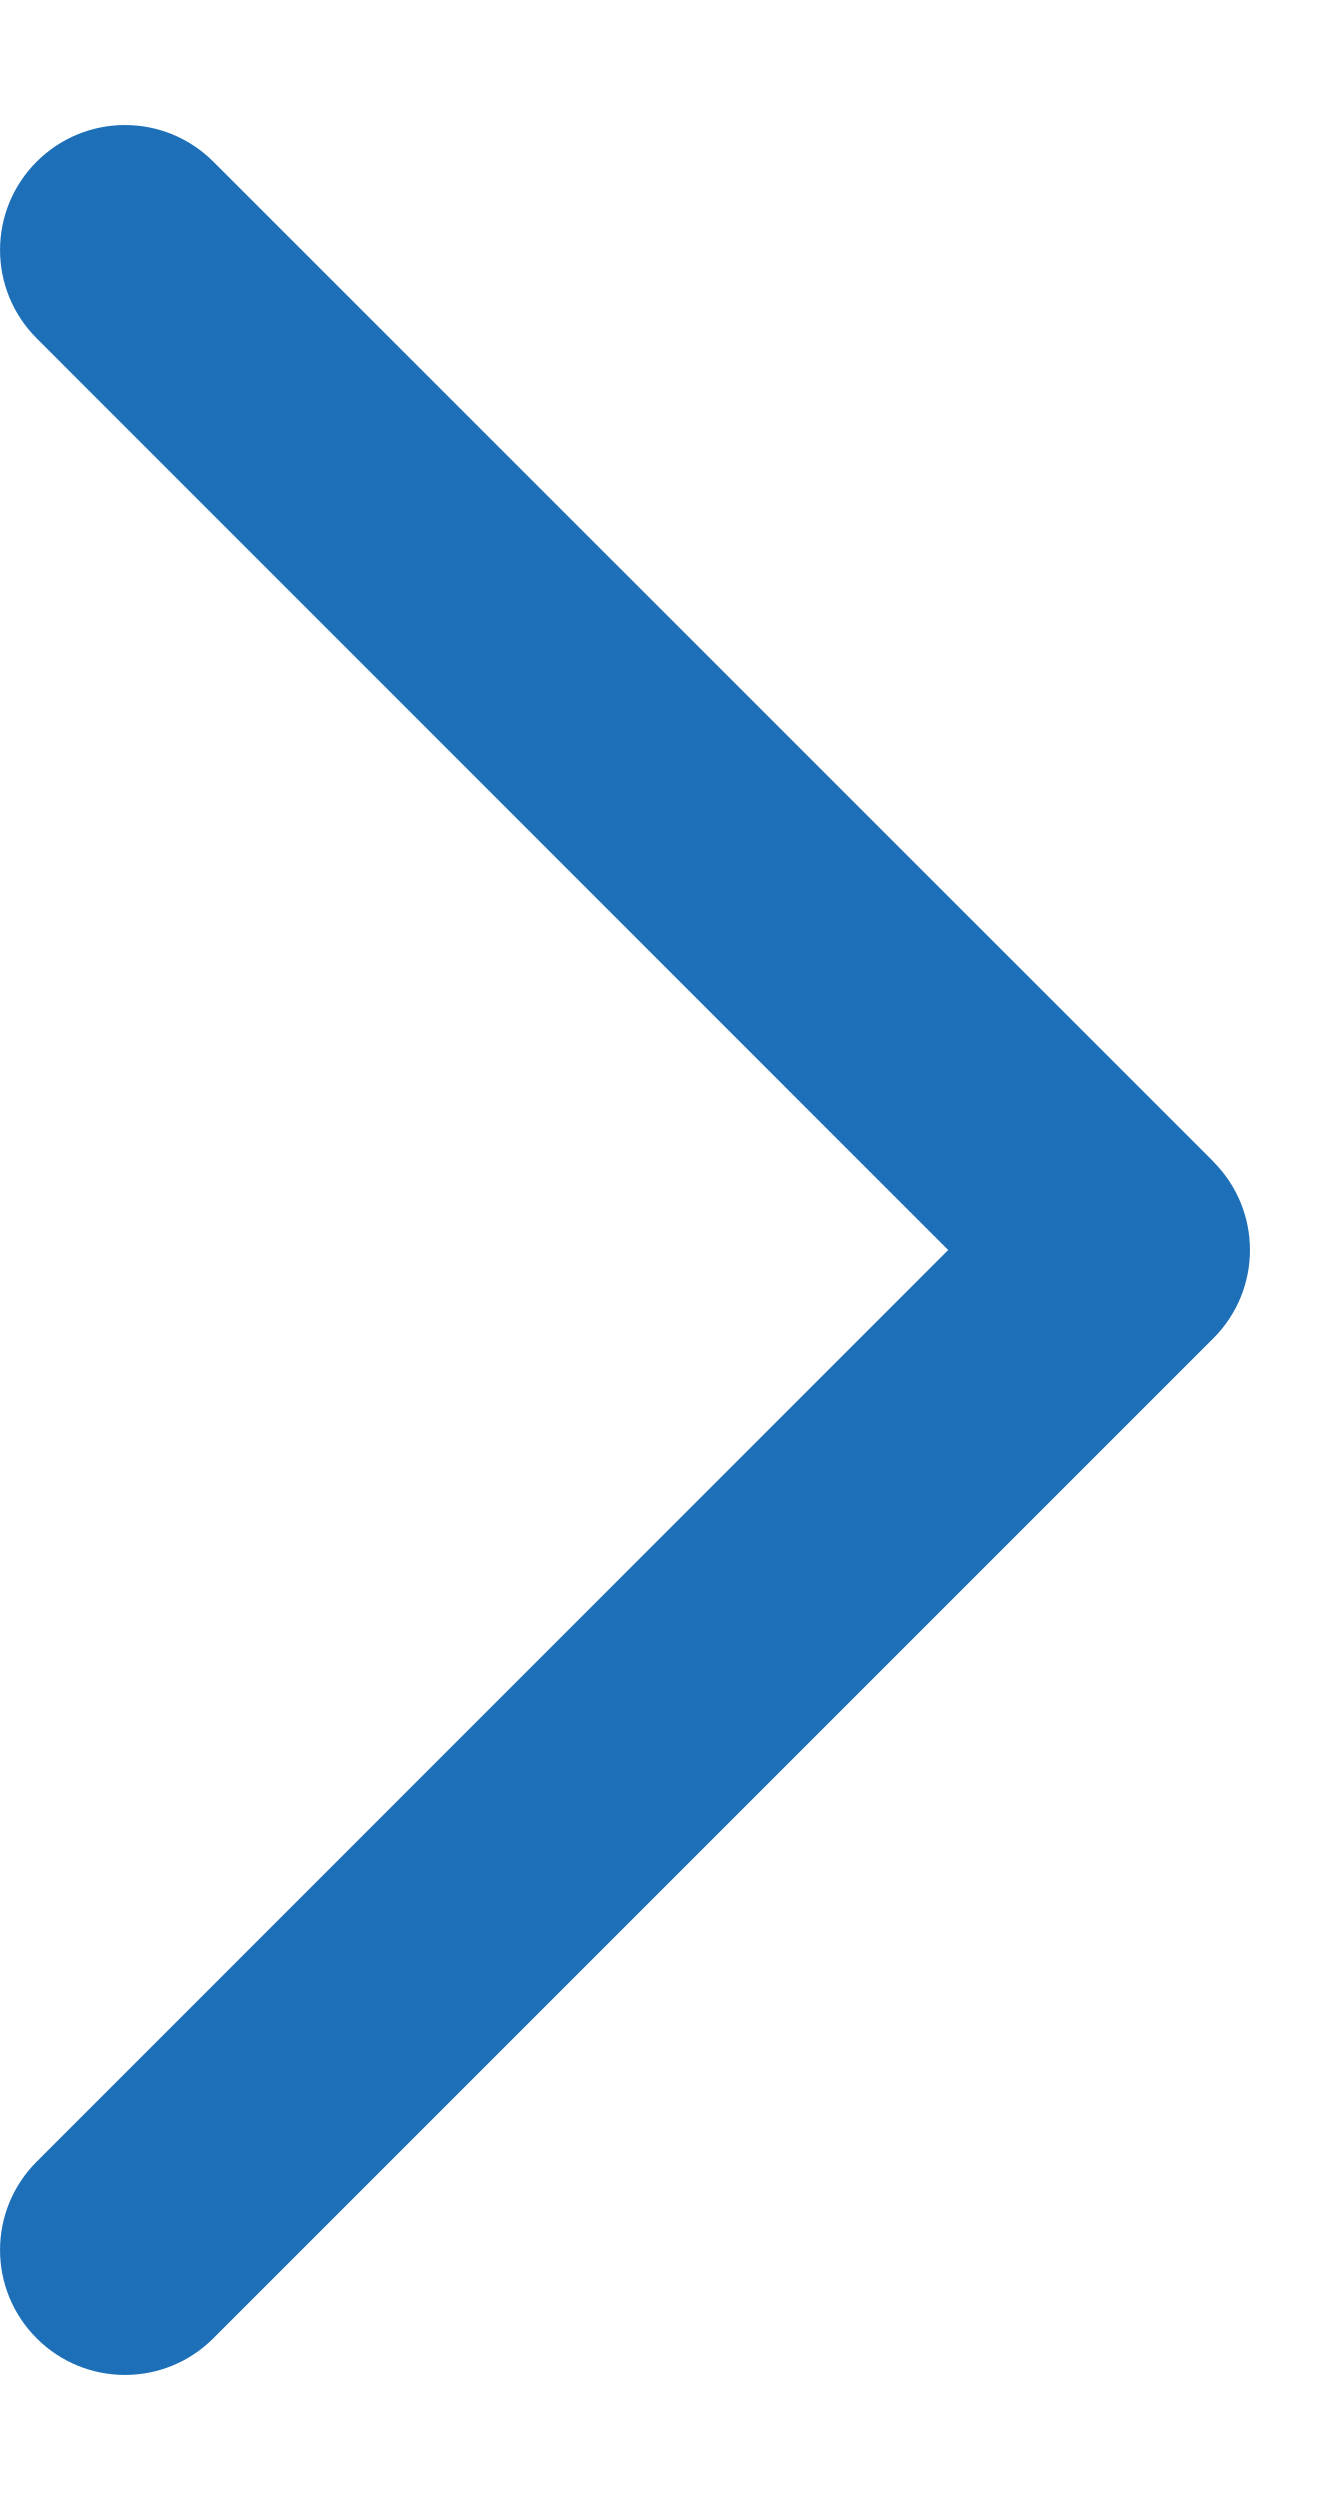
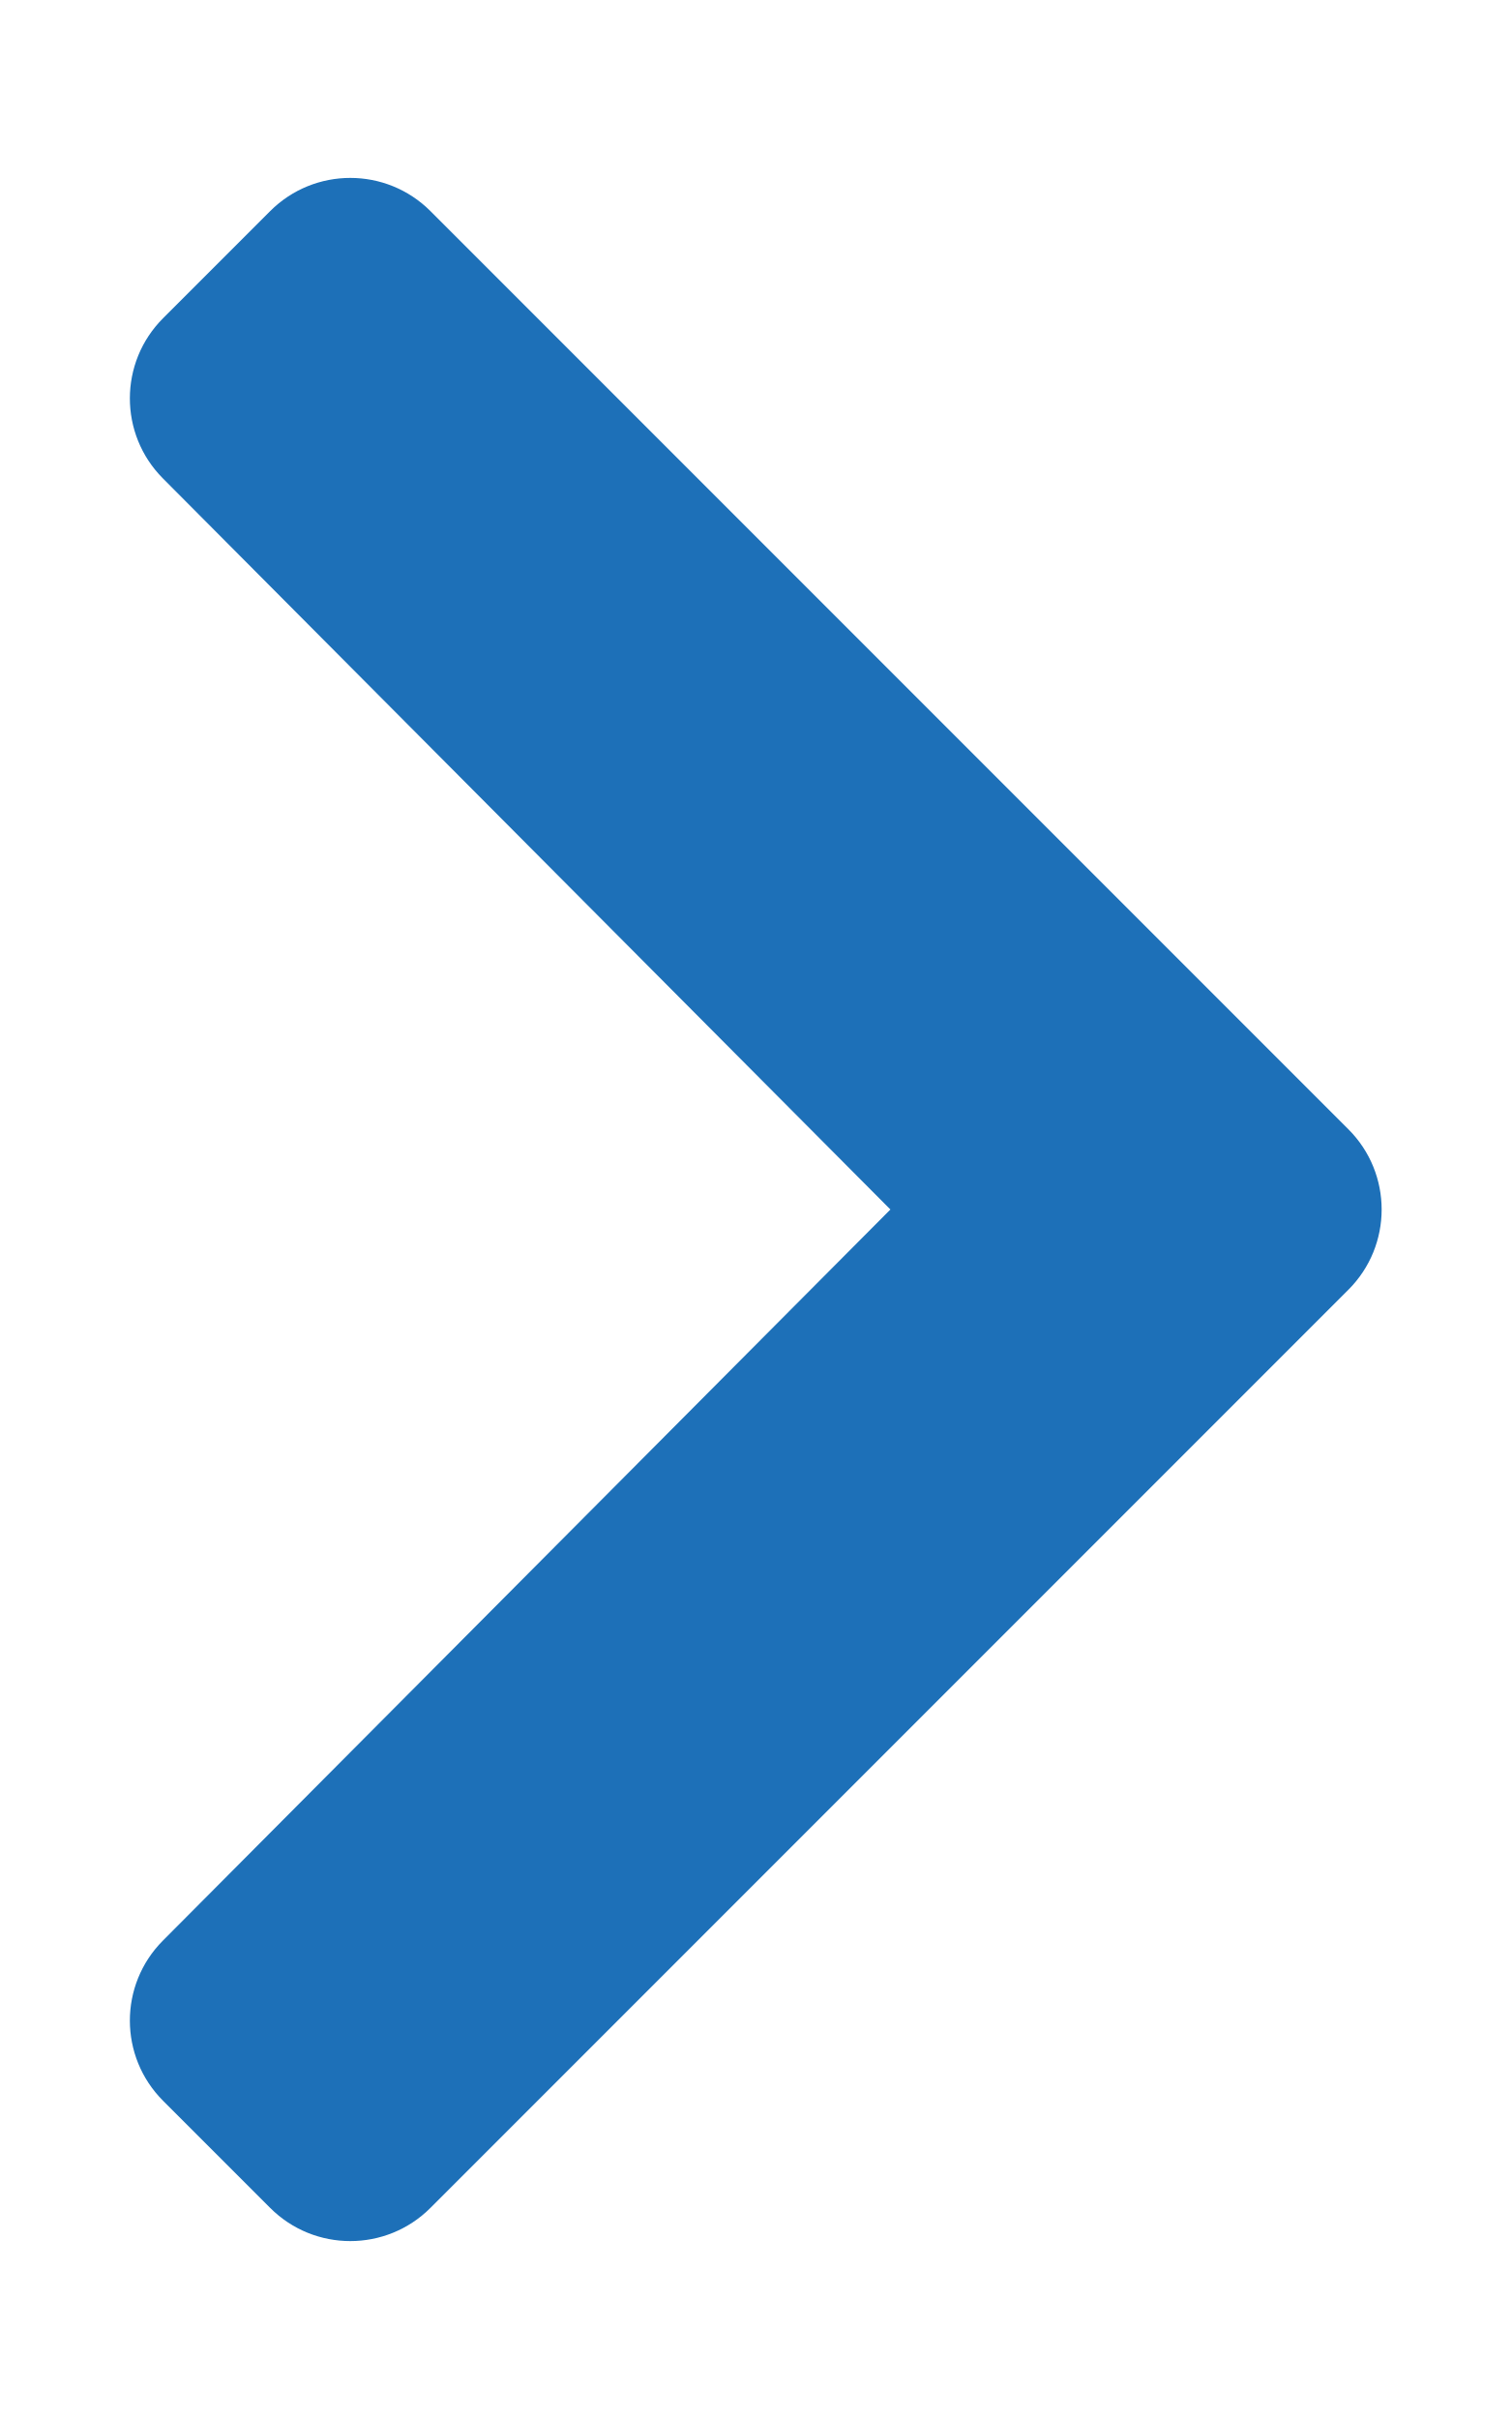
- <svg xmlns="http://www.w3.org/2000/svg" width="8" height="15" viewBox="0 0 8 15" fill="none">
-   <path id="Union" fill-rule="evenodd" clip-rule="evenodd" d="M1.28 0.97C0.987 0.677 0.513 0.677 0.22 0.97C-0.073 1.263 -0.073 1.737 0.22 2.03L5.689 7.5L0.22 12.97C-0.073 13.263 -0.073 13.737 0.22 14.03C0.513 14.323 0.987 14.323 1.28 14.03L7.28 8.03C7.573 7.737 7.573 7.263 7.28 6.97C7.28 6.969 7.28 6.969 7.28 6.969L1.28 0.97Z" fill="#1D70B8" />
+ <svg xmlns="http://www.w3.org/2000/svg" height="1em" viewBox="0 0 320 512">
+   <style>svg{fill:#1d70b8}</style>
+   <path d="M285.476 272.971L91.132 467.314c-9.373 9.373-24.569 9.373-33.941 0l-22.667-22.667c-9.357-9.357-9.375-24.522-.04-33.901L188.505 256 34.484 101.255c-9.335-9.379-9.317-24.544.04-33.901l22.667-22.667c9.373-9.373 24.569-9.373 33.941 0L285.475 239.03c9.373 9.372 9.373 24.568.001 33.941z" />
</svg>
